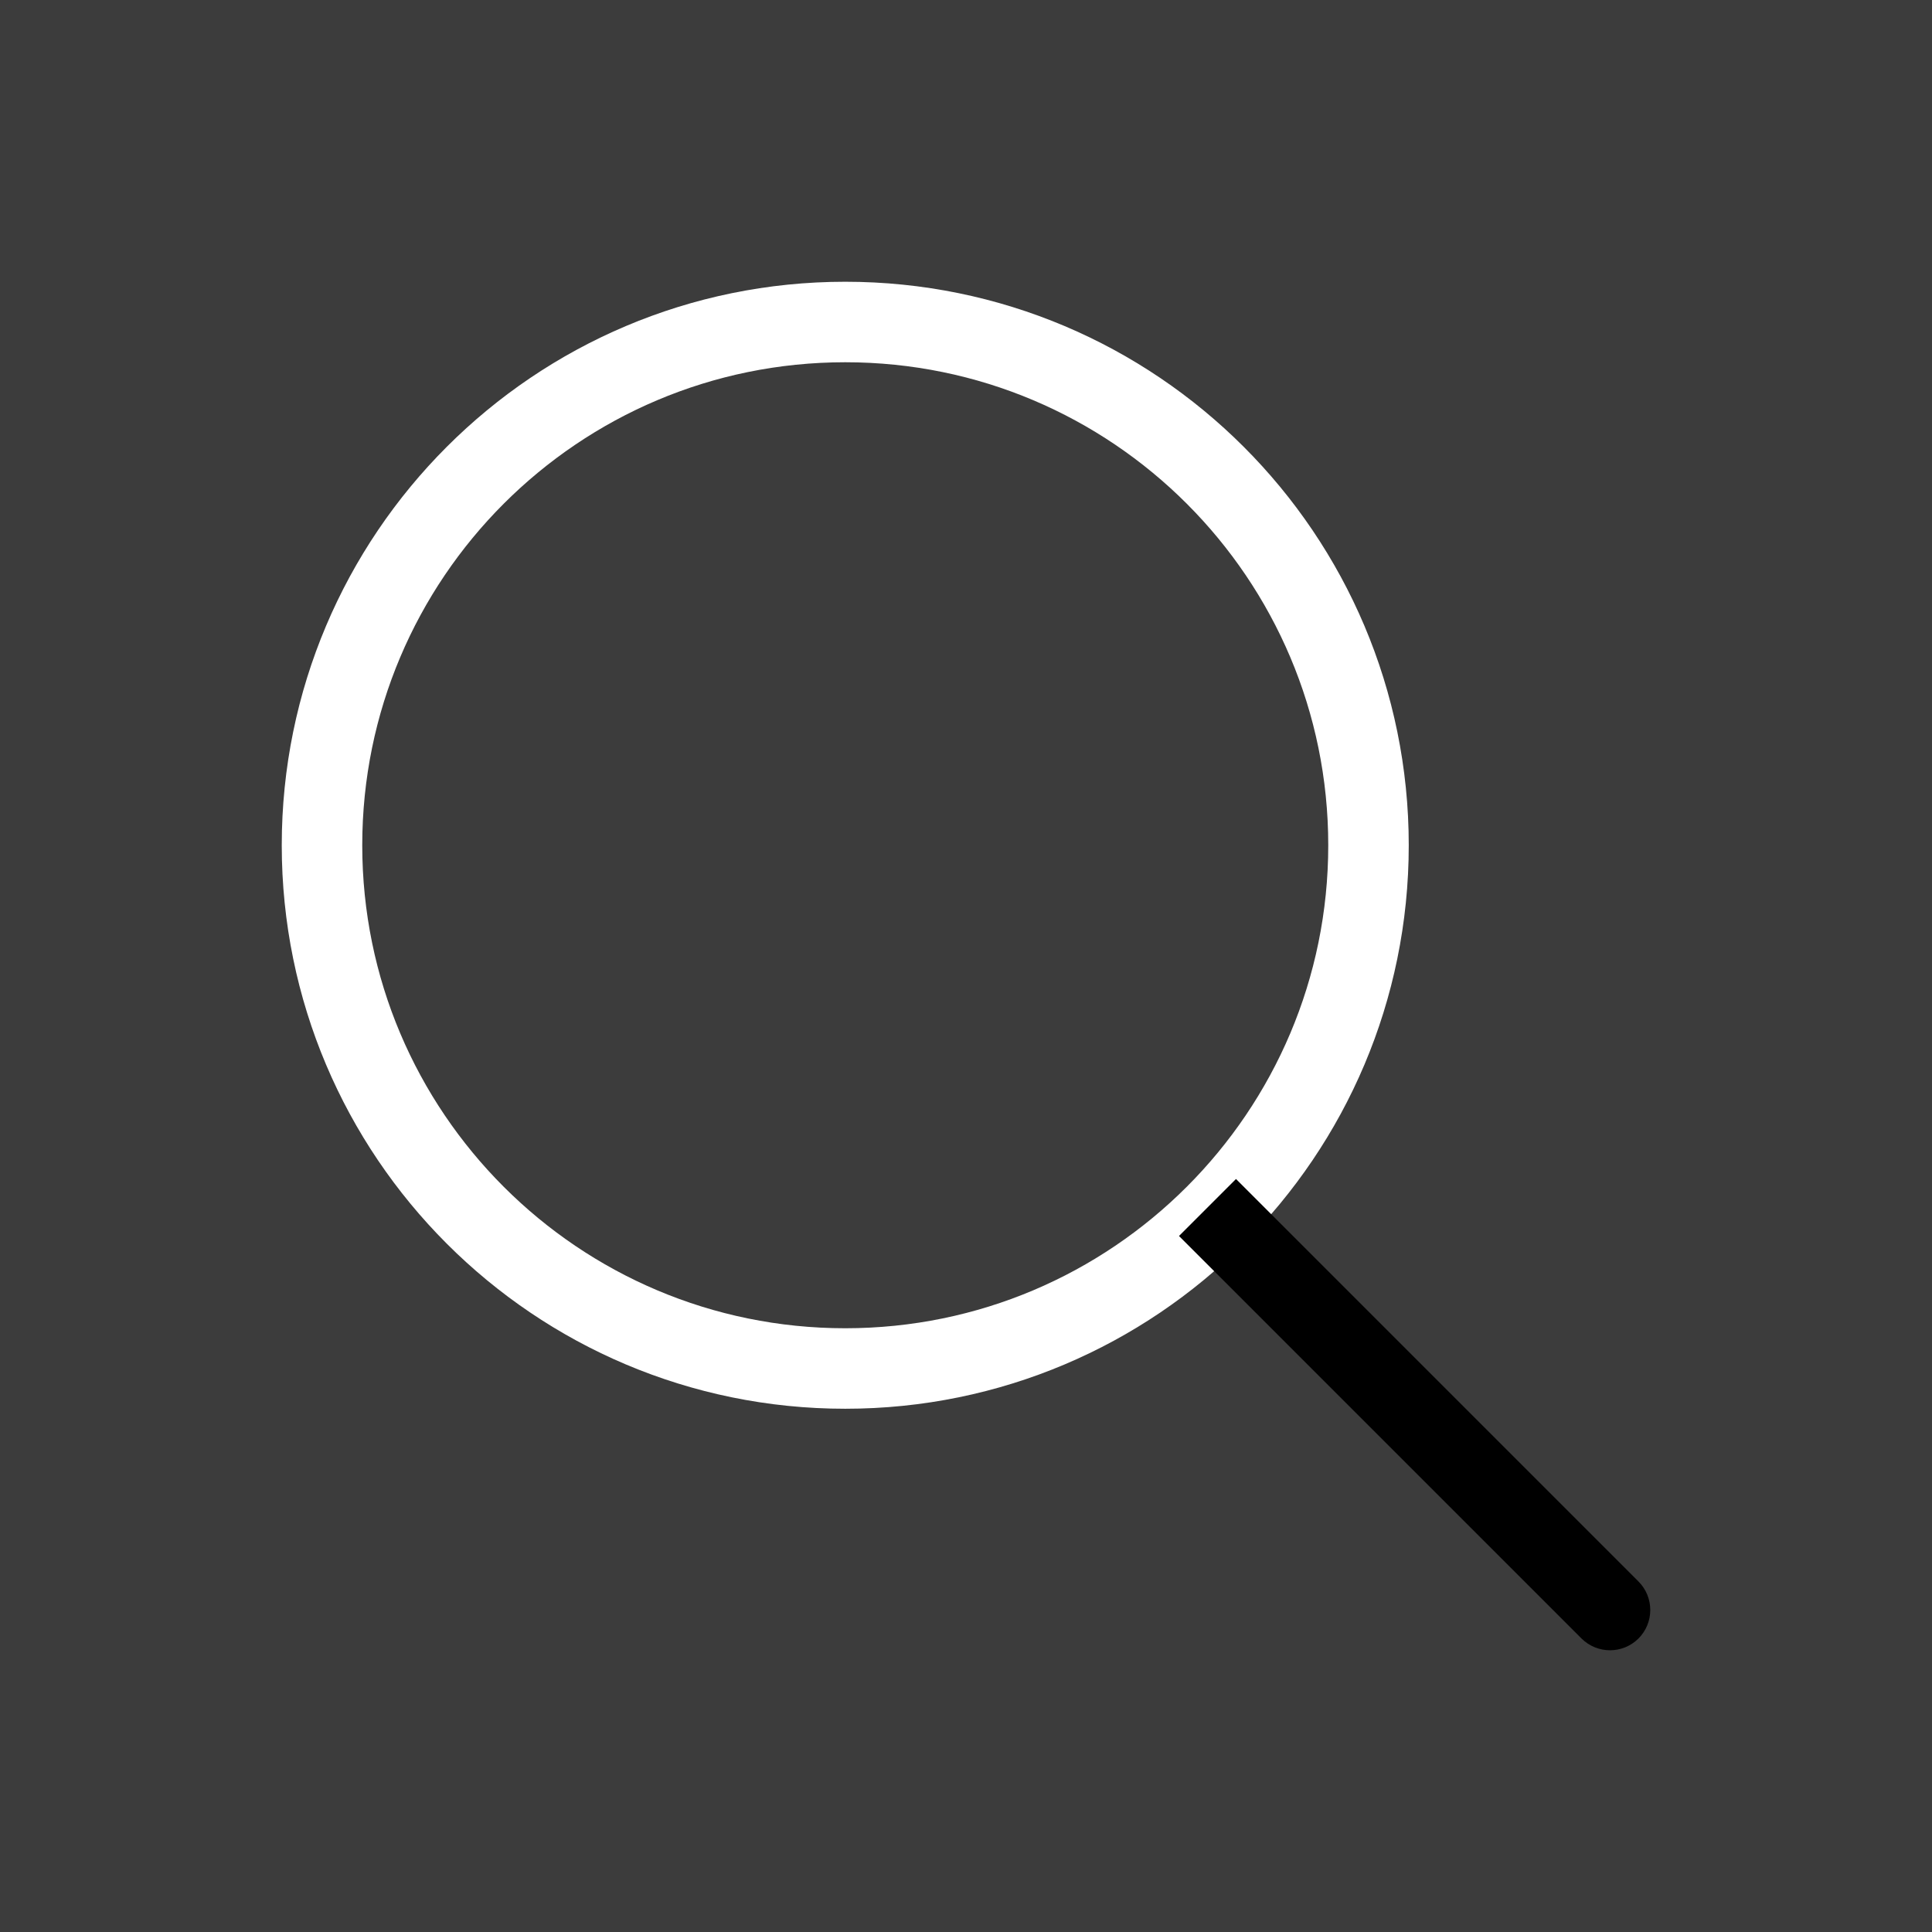
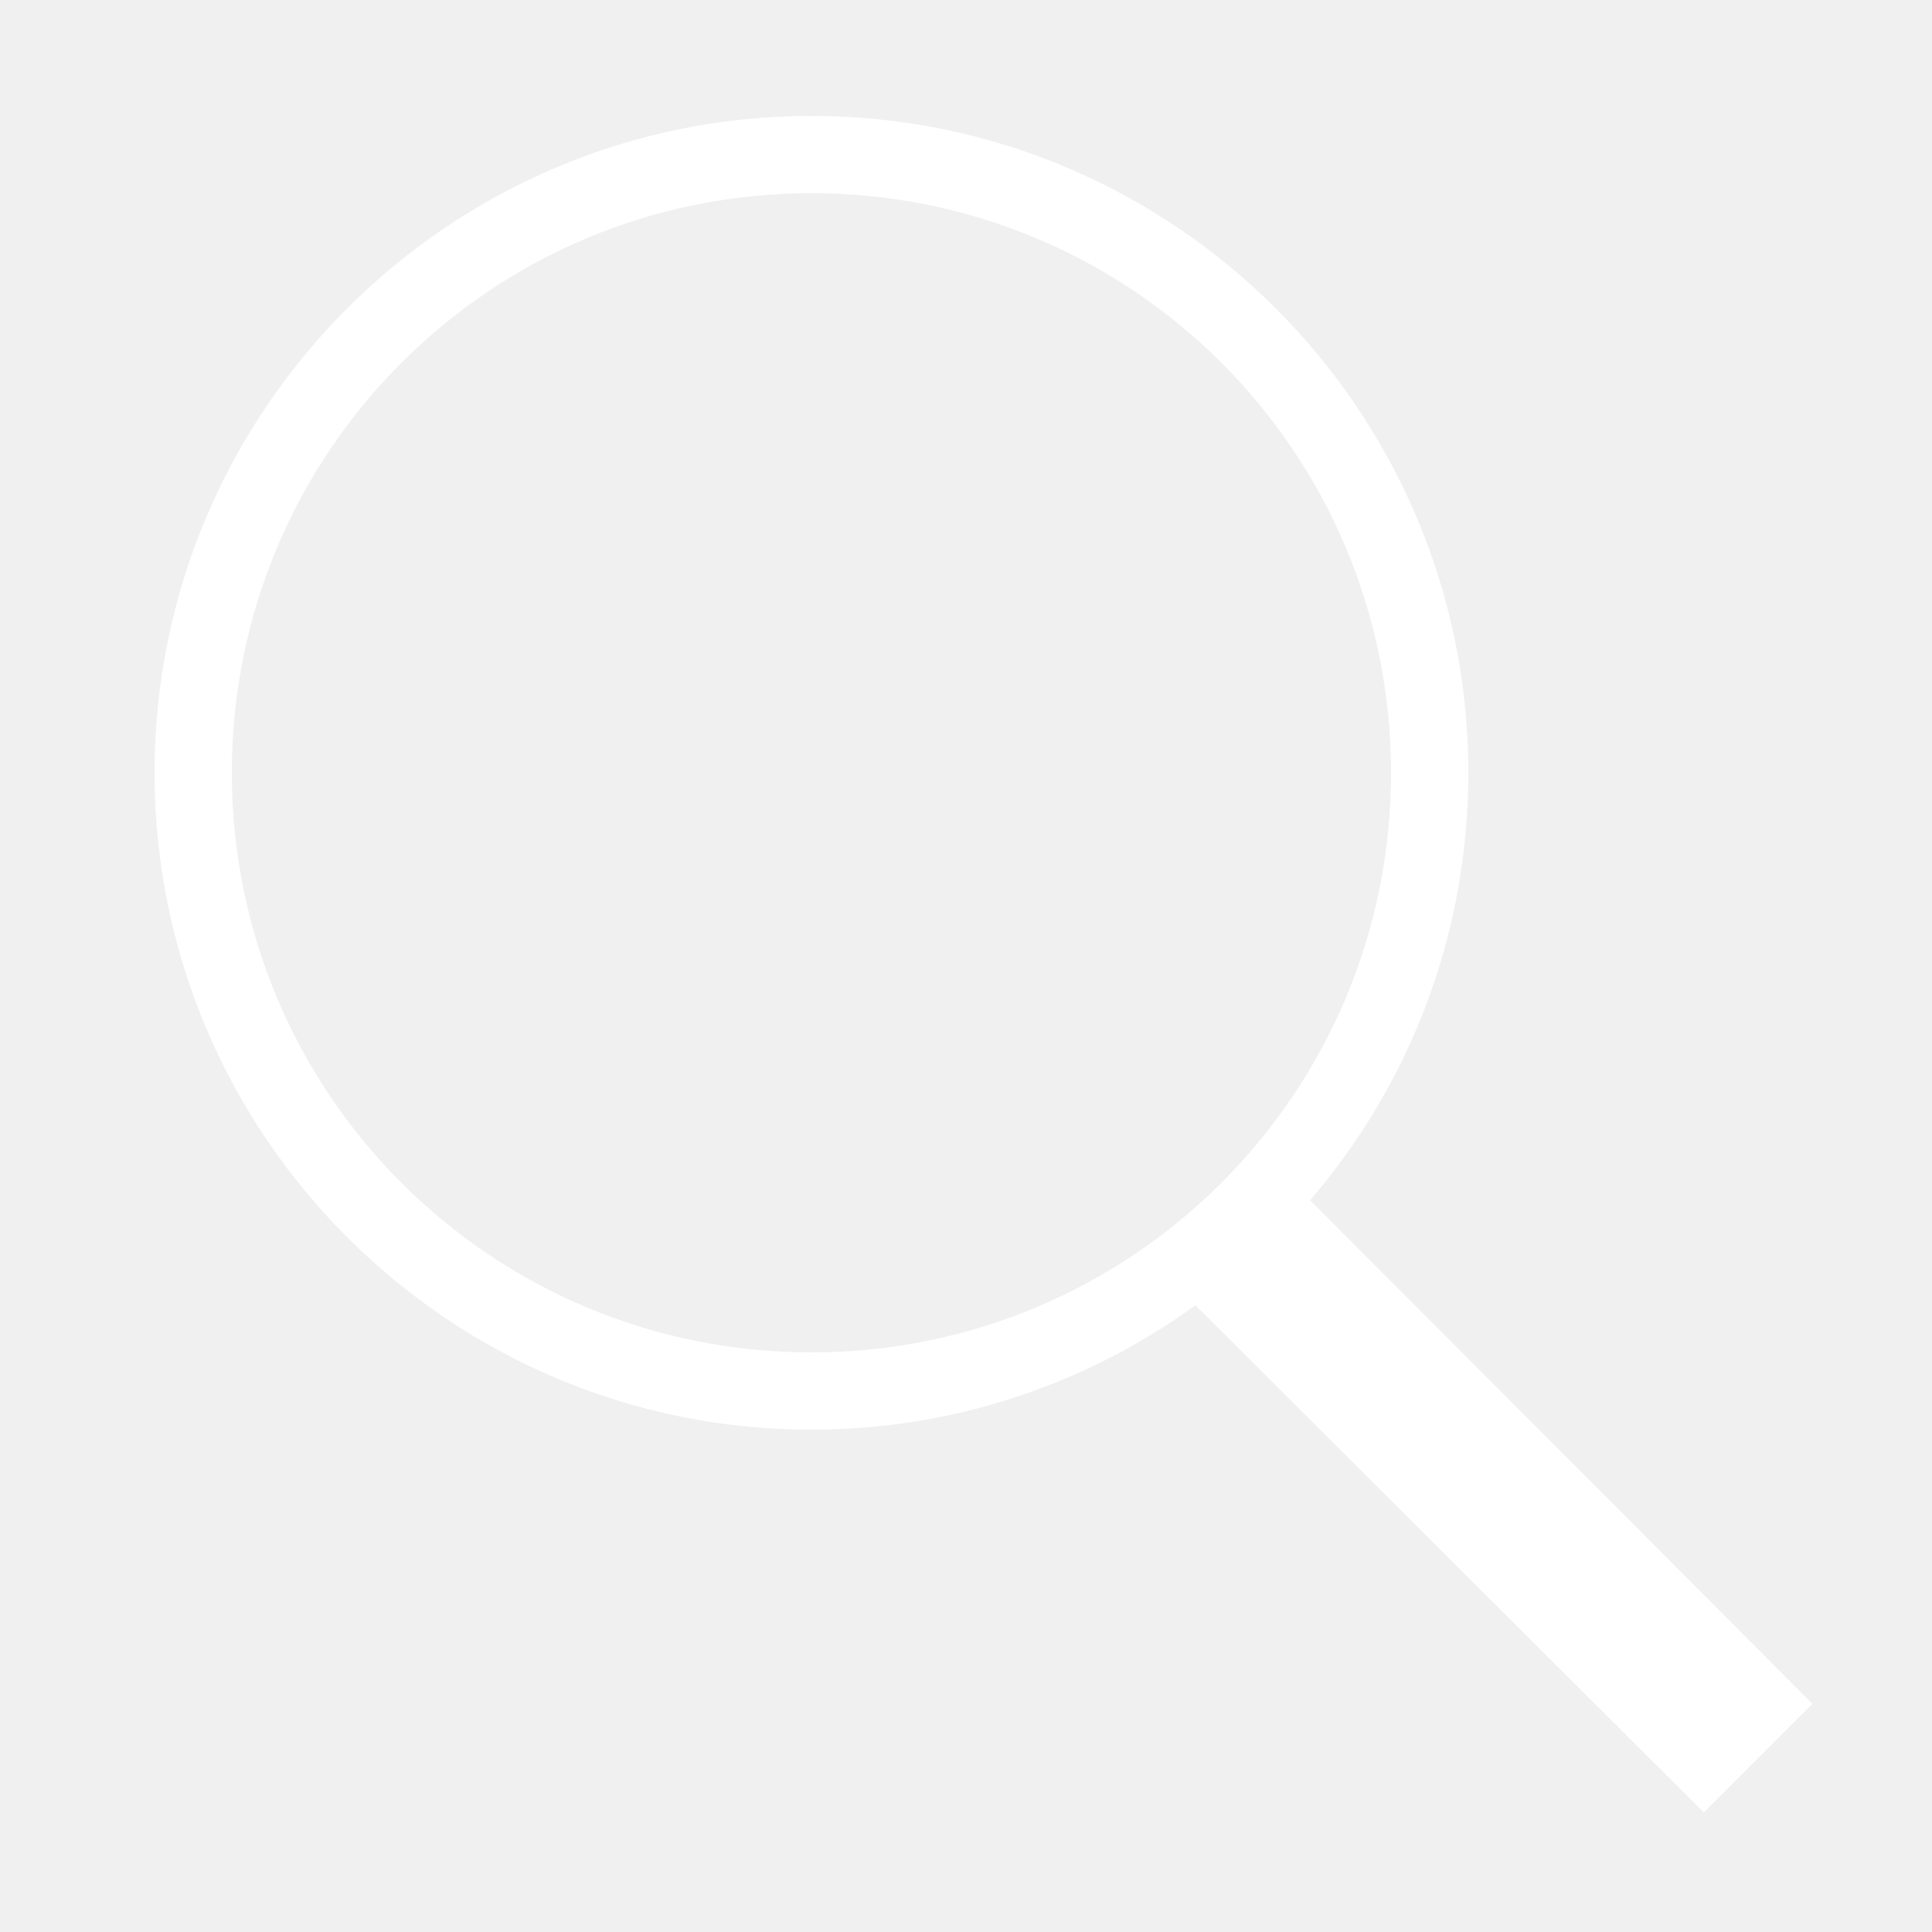
- <svg xmlns="http://www.w3.org/2000/svg" width="800px" height="800px" viewBox="0 0 24 24" fill="none">
-   <g clip-path="url(#clip0_15_152)">
-     <rect width="24" height="24" fill="#3C3C3C" />
-     <circle cx="10.5" cy="10.5" r="6.5" stroke="#FFFFFF" stroke-linejoin="none" />
-     <path d="M19.646 20.354C19.842 20.549 20.158 20.549 20.354 20.354C20.549 20.158 20.549 19.842 20.354 19.646L19.646 20.354ZM20.354 19.646L15.354 14.646L14.646 15.354L19.646 20.354L20.354 19.646Z" fill="#000000" />
-   </g>
-   <defs>
-     <clipPath id="clip0_15_152">
-       <rect width="24" height="24" fill="white" />
-     </clipPath>
-   </defs>
+ <svg xmlns="http://www.w3.org/2000/svg" x="0px" y="0px" width="100" height="100" viewBox="0 0 50 50" style="fill:#FFFFFF;">
+   <path d="M 21 3 C 11.621 3 4 10.621 4 20 C 4 29.379 11.621 37 21 37 C 24.711 37 28.141 35.805 30.938 33.781 L 44.094 46.906 L 46.906 44.094 L 33.906 31.062 C 36.461 28.086 38 24.223 38 20 C 38 10.621 30.379 3 21 3 Z M 21 5 C 29.297 5 36 11.703 36 20 C 36 28.297 29.297 35 21 35 C 12.703 35 6 28.297 6 20 C 6 11.703 12.703 5 21 5 Z" />
</svg>
